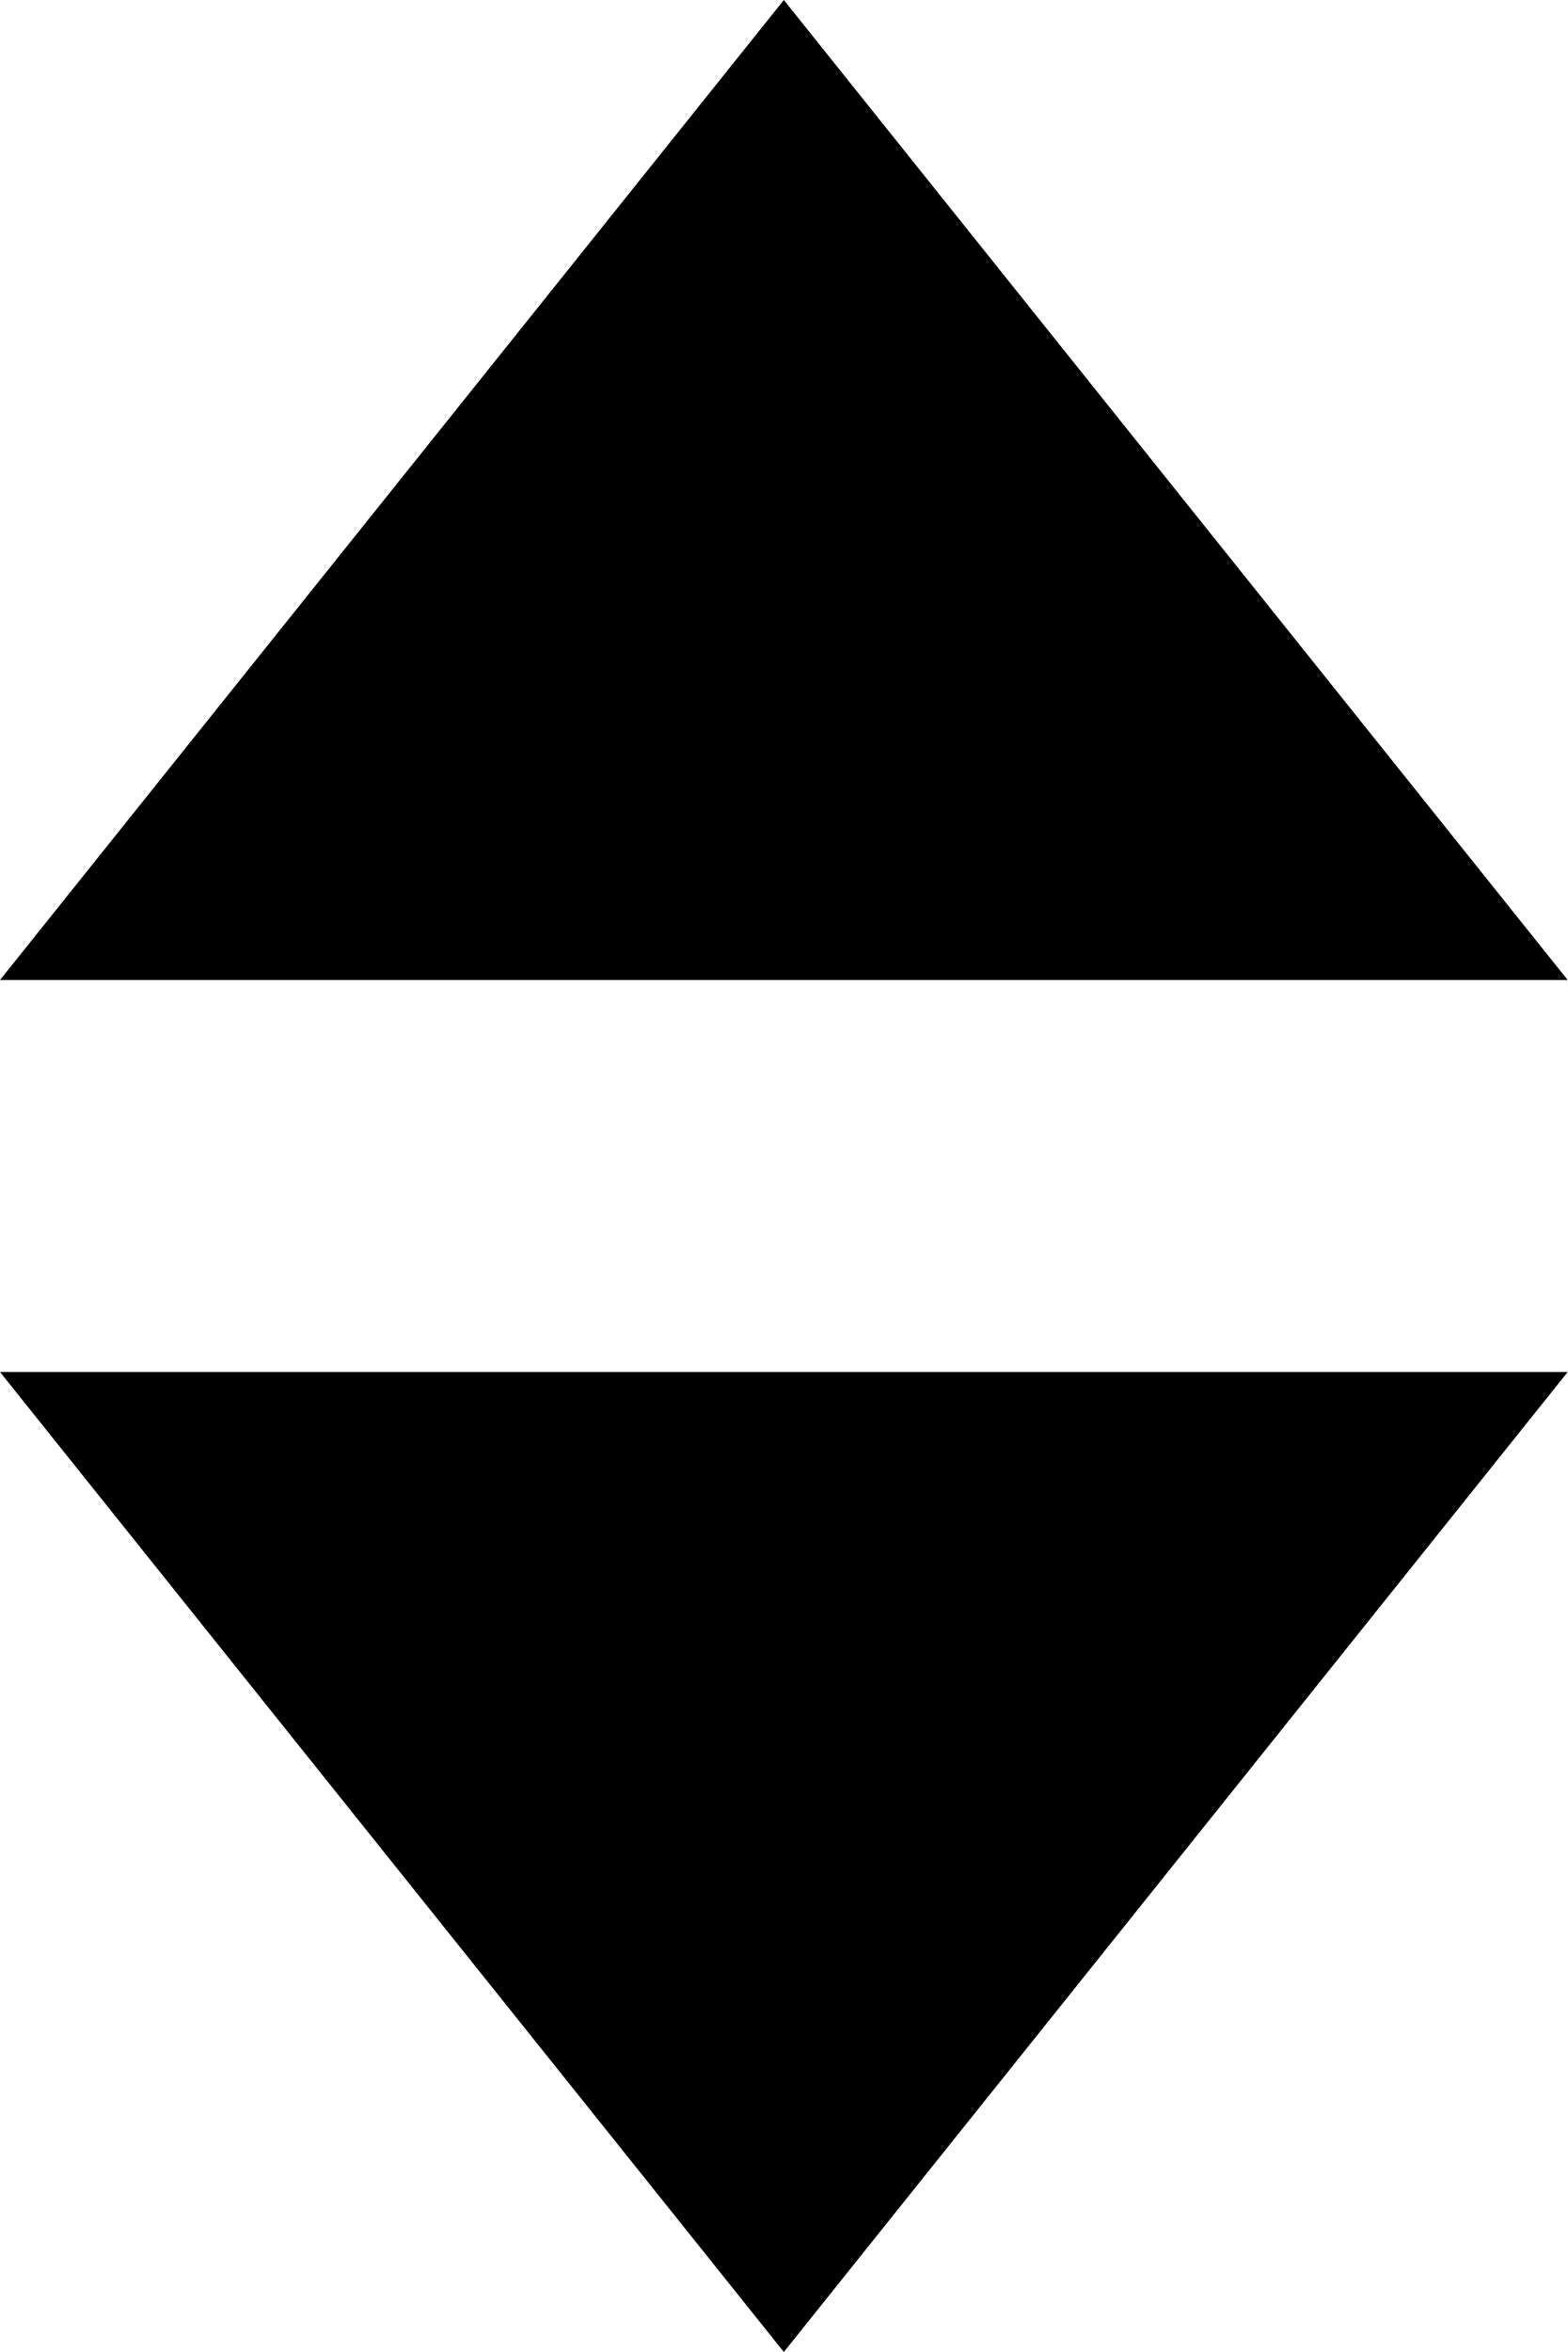
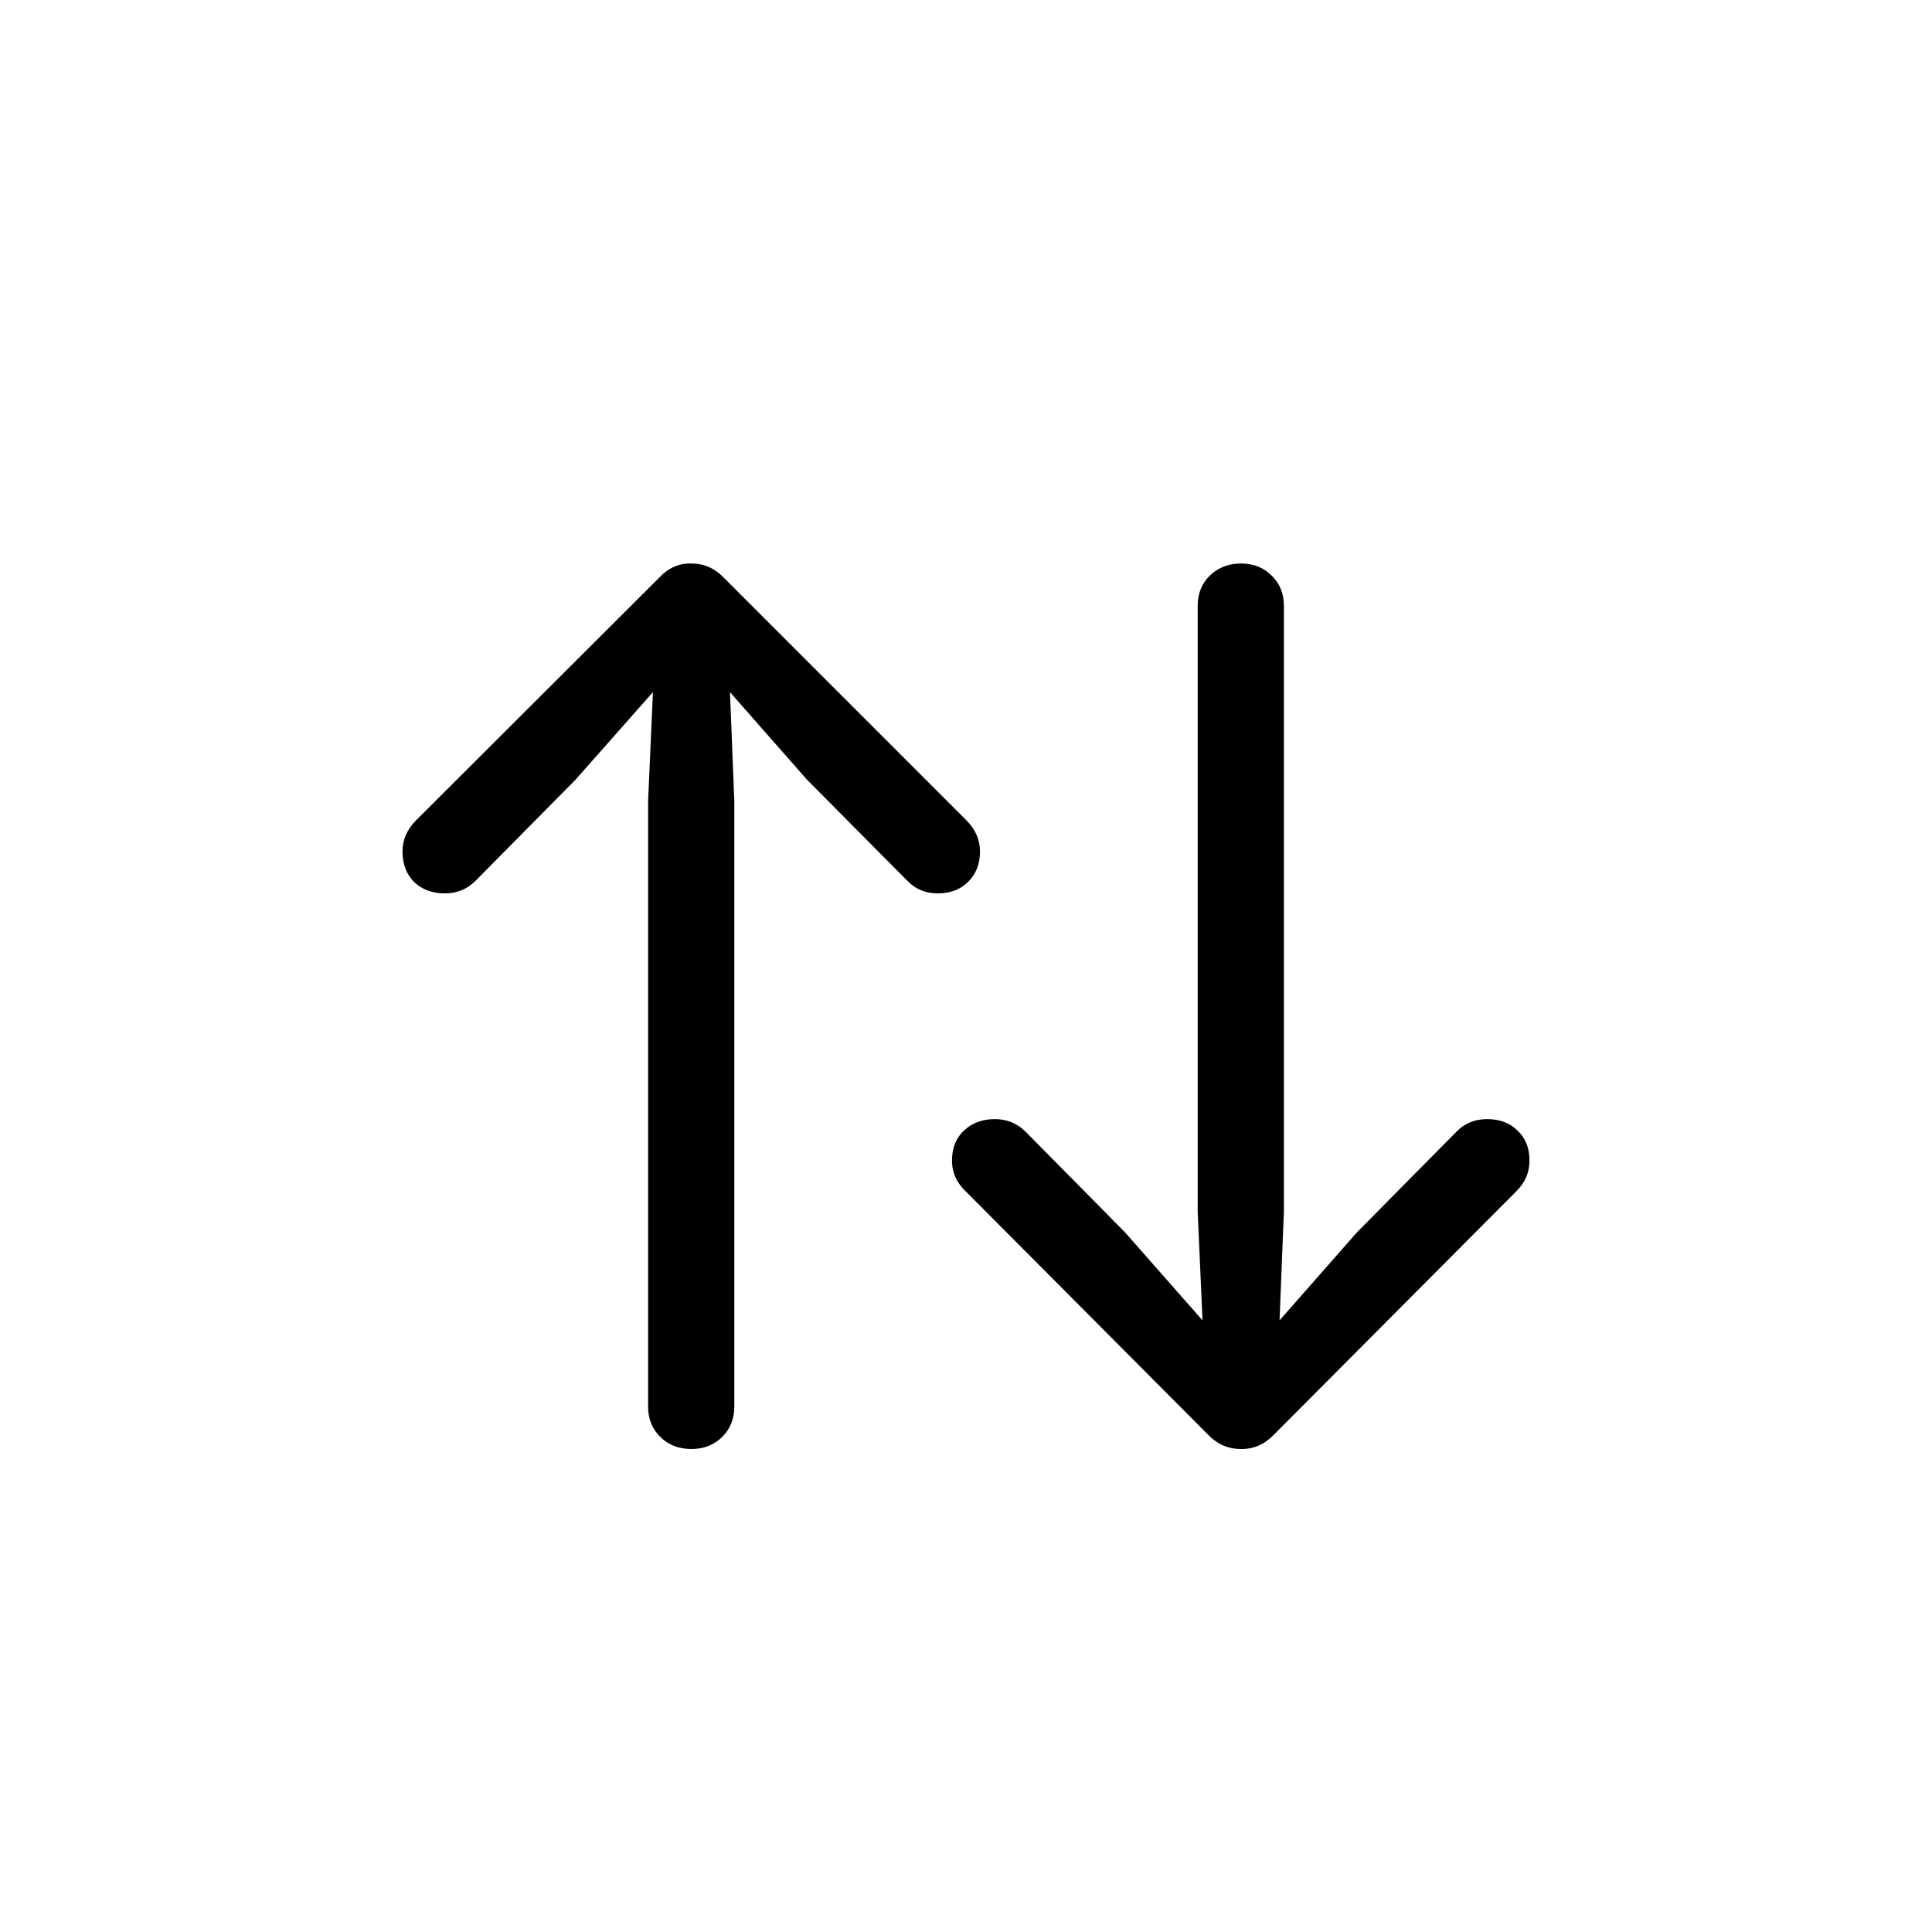
- <svg xmlns="http://www.w3.org/2000/svg" width="8" height="12" viewBox="0 0 8 12" fill="none">
-   <g>
-     <path d="M8 5H0L4 0L8 5Z" fill="black" />
-     <path d="M8 7H0L4 12L8 7Z" fill="black" />
-   </g>
+ <svg xmlns="http://www.w3.org/2000/svg" width="24" height="24" viewBox="0 0 24 24" fill="none">
+   <path d="M8.189 7.176C8.301 7.055 8.434 6.996 8.59 7C8.745 7 8.879 7.059 8.991 7.176L12.006 10.191C12.118 10.304 12.174 10.433 12.174 10.577C12.174 10.733 12.124 10.86 12.024 10.957C11.928 11.051 11.803 11.098 11.647 11.098C11.499 11.098 11.376 11.047 11.276 10.946L10.026 9.687L9.068 8.598L9.122 9.951V17.473C9.122 17.625 9.072 17.75 8.973 17.848C8.873 17.949 8.745 18 8.59 18C8.43 18 8.301 17.949 8.201 17.848C8.101 17.75 8.051 17.625 8.051 17.473V9.951L8.111 8.598L7.148 9.687L5.903 10.946C5.8 11.047 5.674 11.098 5.527 11.098C5.371 11.098 5.243 11.051 5.144 10.957C5.048 10.86 5 10.733 5 10.577C5 10.433 5.056 10.304 5.168 10.191L8.189 7.176ZM15.817 17.83C15.701 17.947 15.566 18.004 15.41 18C15.259 18 15.127 17.943 15.015 17.83L12 14.803C11.884 14.694 11.826 14.566 11.826 14.417C11.826 14.261 11.876 14.136 11.976 14.043C12.076 13.949 12.203 13.902 12.359 13.902C12.503 13.902 12.626 13.951 12.73 14.048L13.974 15.307L14.938 16.402L14.878 15.049V7.527C14.878 7.375 14.928 7.25 15.027 7.152C15.131 7.051 15.261 7 15.416 7C15.572 7 15.699 7.051 15.799 7.152C15.899 7.25 15.949 7.375 15.949 7.527V15.049L15.895 16.402L16.858 15.307L18.103 14.048C18.202 13.951 18.326 13.902 18.474 13.902C18.629 13.902 18.755 13.949 18.85 14.043C18.95 14.136 19 14.261 19 14.417C19 14.566 18.944 14.694 18.832 14.803L15.817 17.83Z" fill="currentColor" />
</svg>
